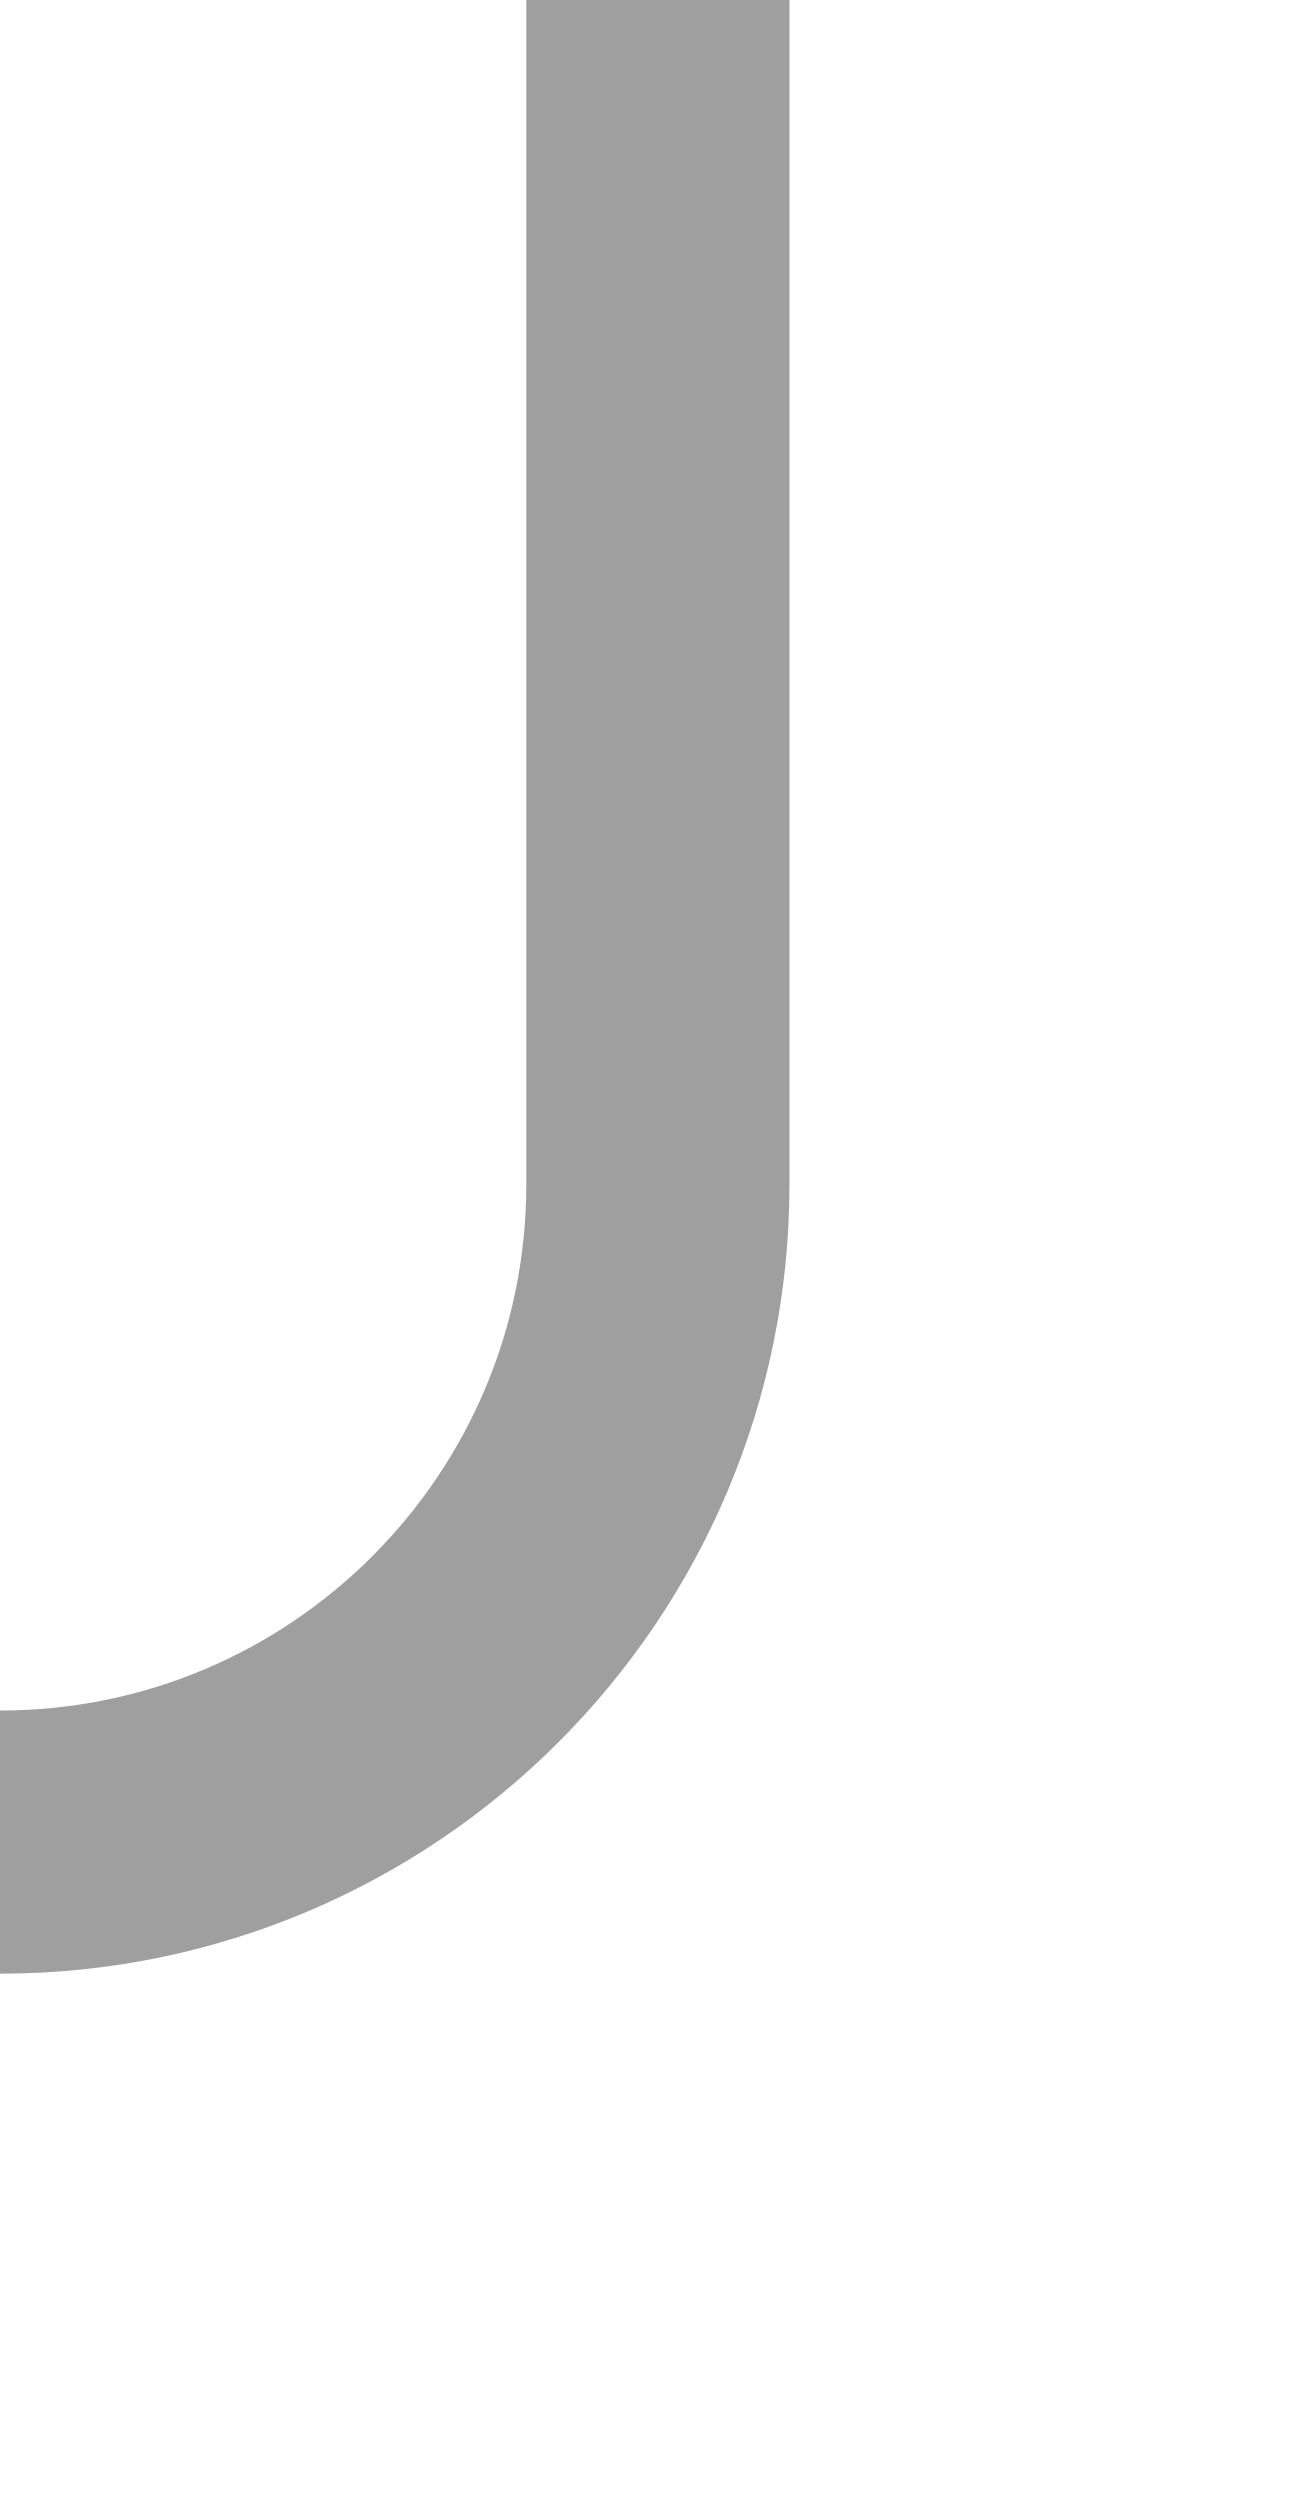
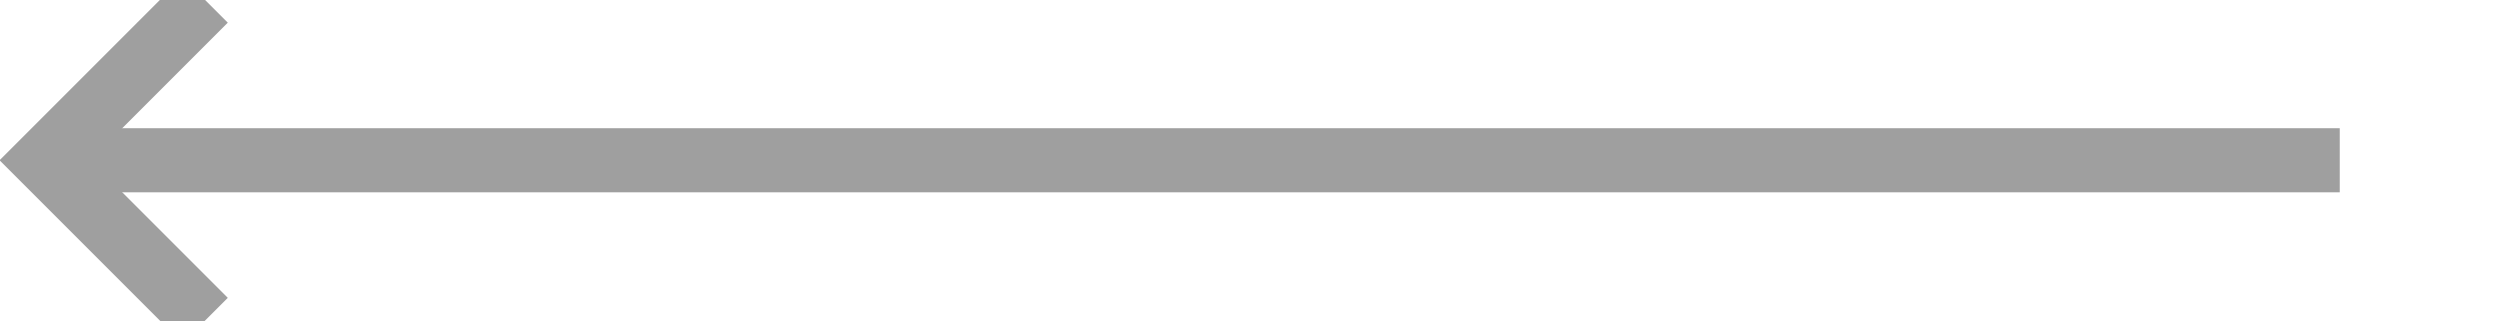
- <svg xmlns="http://www.w3.org/2000/svg" version="1.1" width="10px" height="19px" preserveAspectRatio="xMidYMin meet" viewBox="438 246  8 19">
-   <path d="M 442 246  L 442 255  A 5 5 0 0 1 437 260 L 215 260  A 5 5 0 0 0 210 265 L 210 272  " stroke-width="2" stroke="#9f9f9f" fill="none" />
-   <path d="M 214.293 266.893  L 210 271.186  L 205.707 266.893  L 204.293 268.307  L 209.293 273.307  L 210 274.014  L 210.707 273.307  L 215.707 268.307  L 214.293 266.893  Z " fill-rule="nonzero" fill="#9f9f9f" stroke="none" />
+ <svg xmlns="http://www.w3.org/2000/svg" version="1.1" width="78px" height="10px" preserveAspectRatio="xMinYMid meet" viewBox="290 143  78 8">
+   <path d="M 363 147  L 292 147  " stroke-width="2" stroke="#9f9f9f" fill="none" />
+   <path d="M 297.107 151.293  L 292.814 147  L 297.107 142.707  L 295.693 141.293  L 290.693 146.293  L 289.986 147  L 290.693 147.707  L 295.693 152.707  L 297.107 151.293  Z " fill-rule="nonzero" fill="#9f9f9f" stroke="none" />
</svg>
